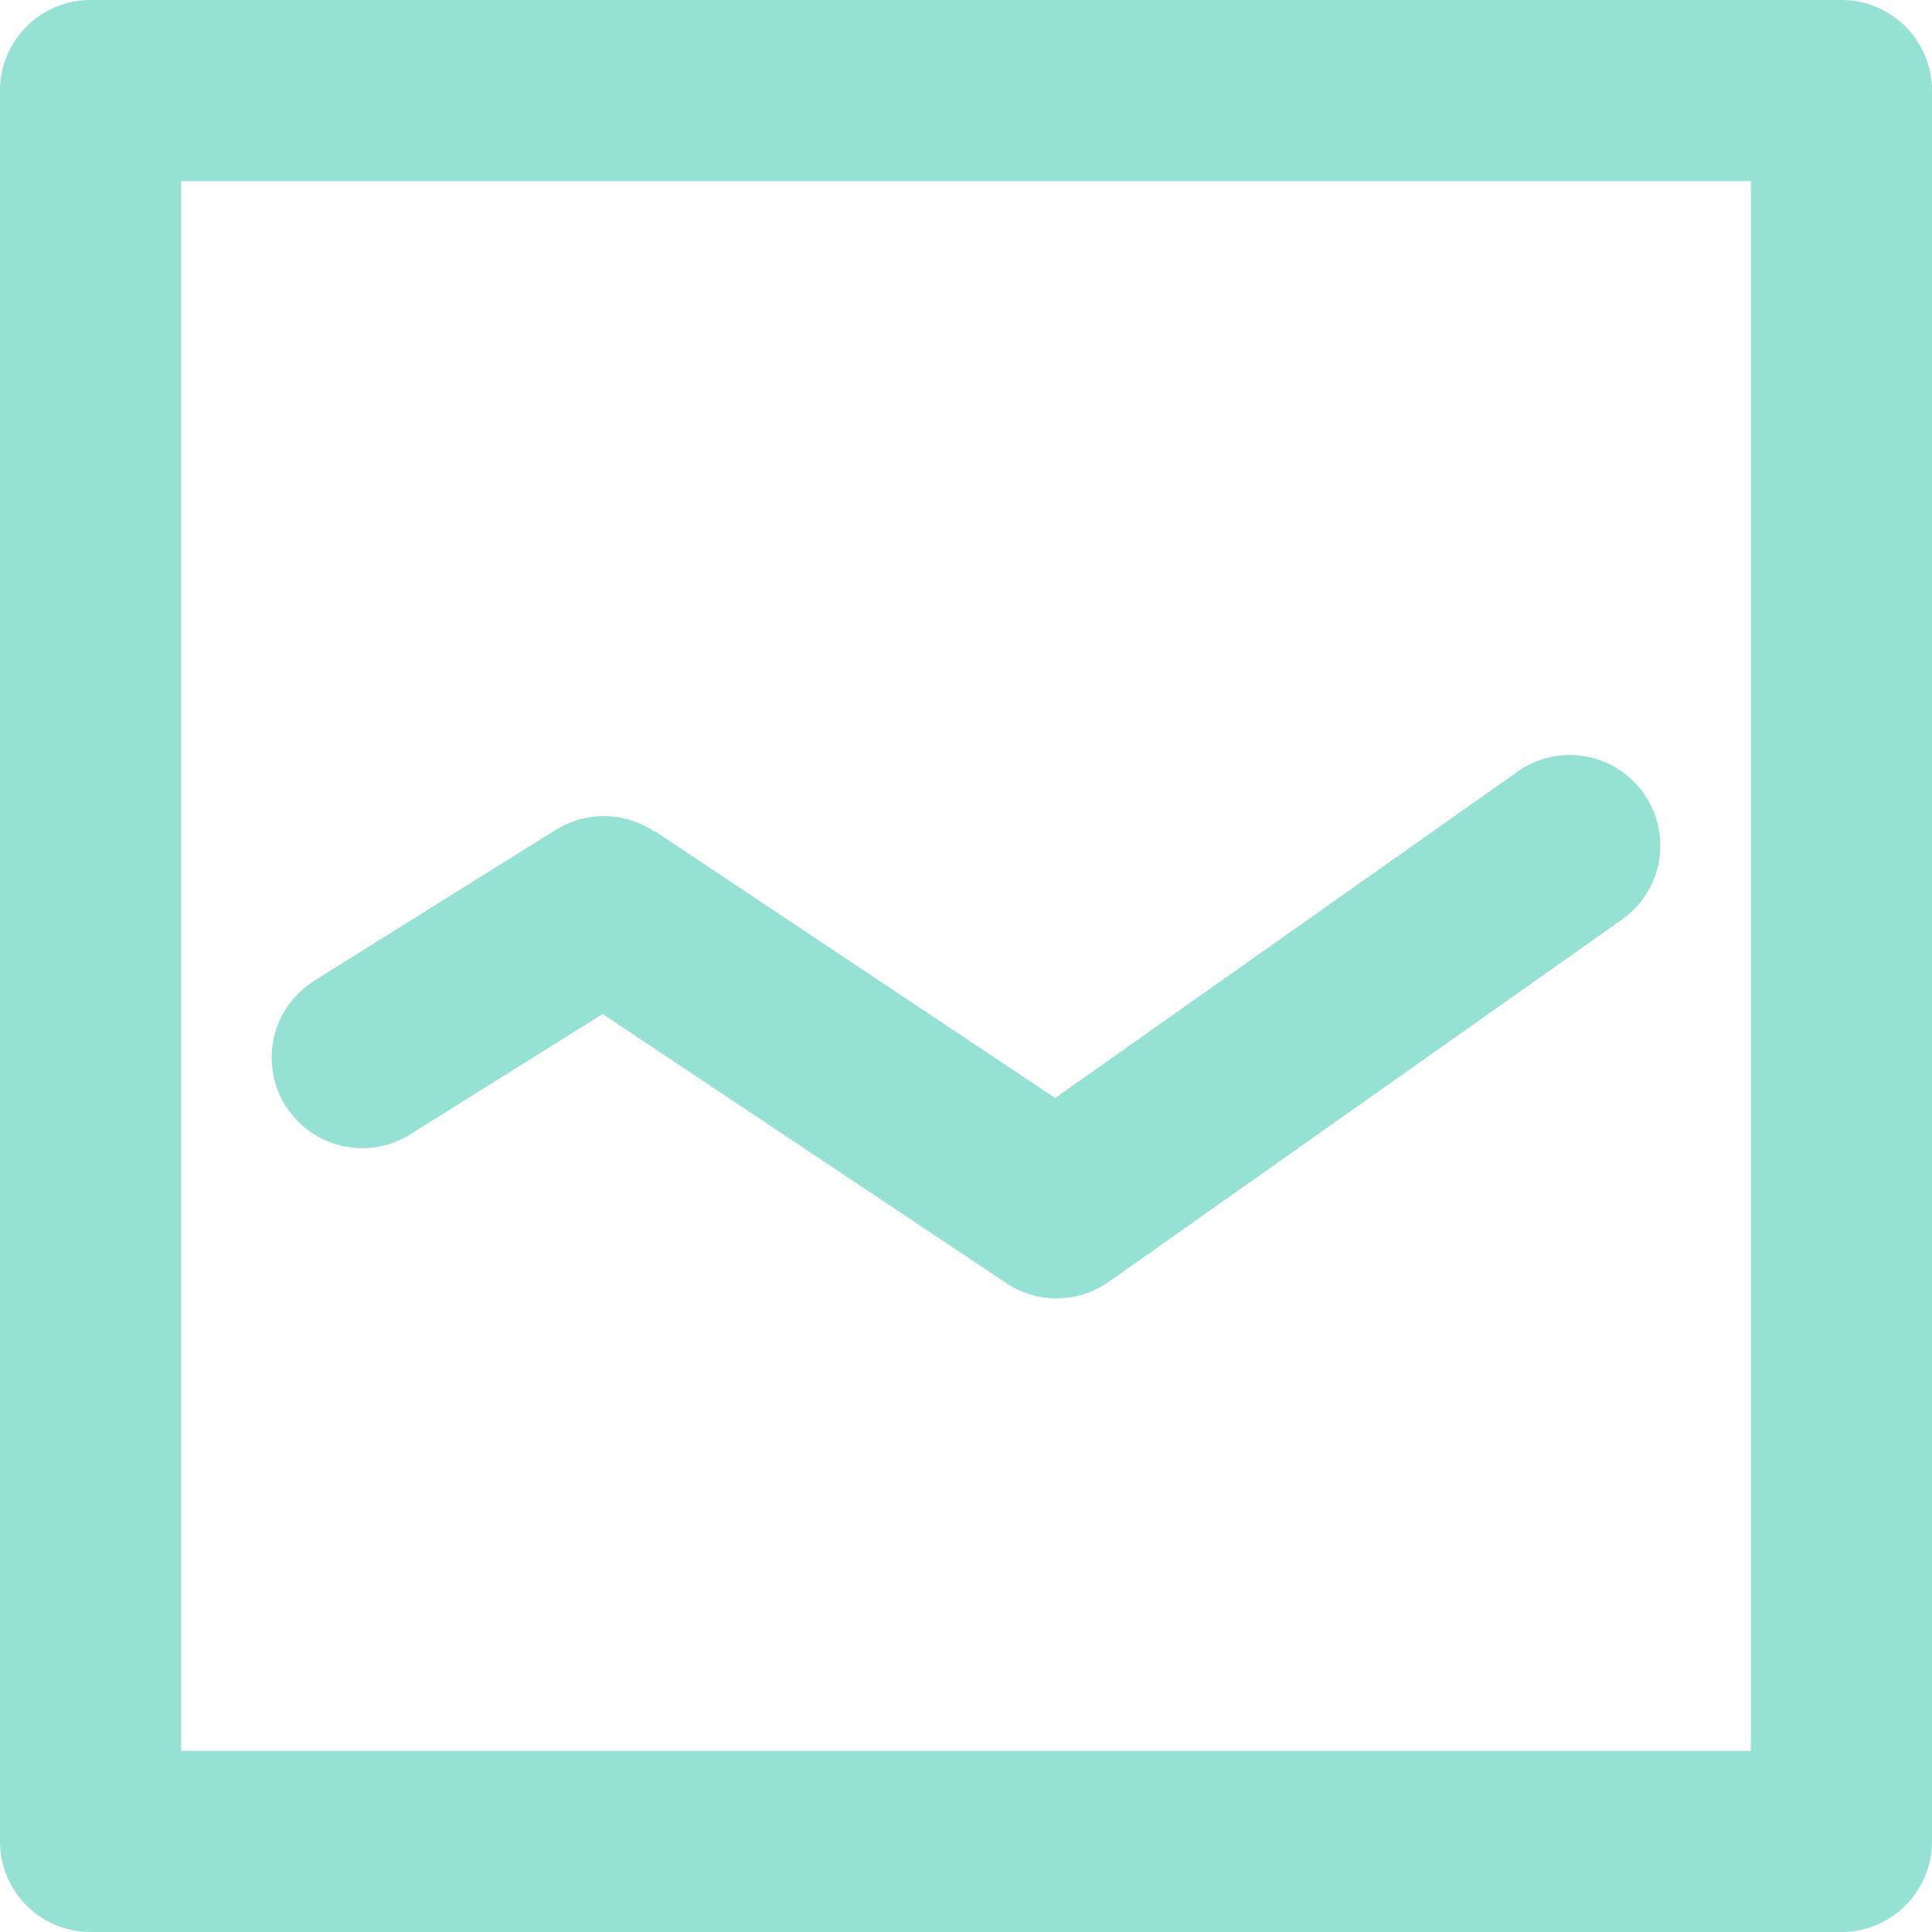
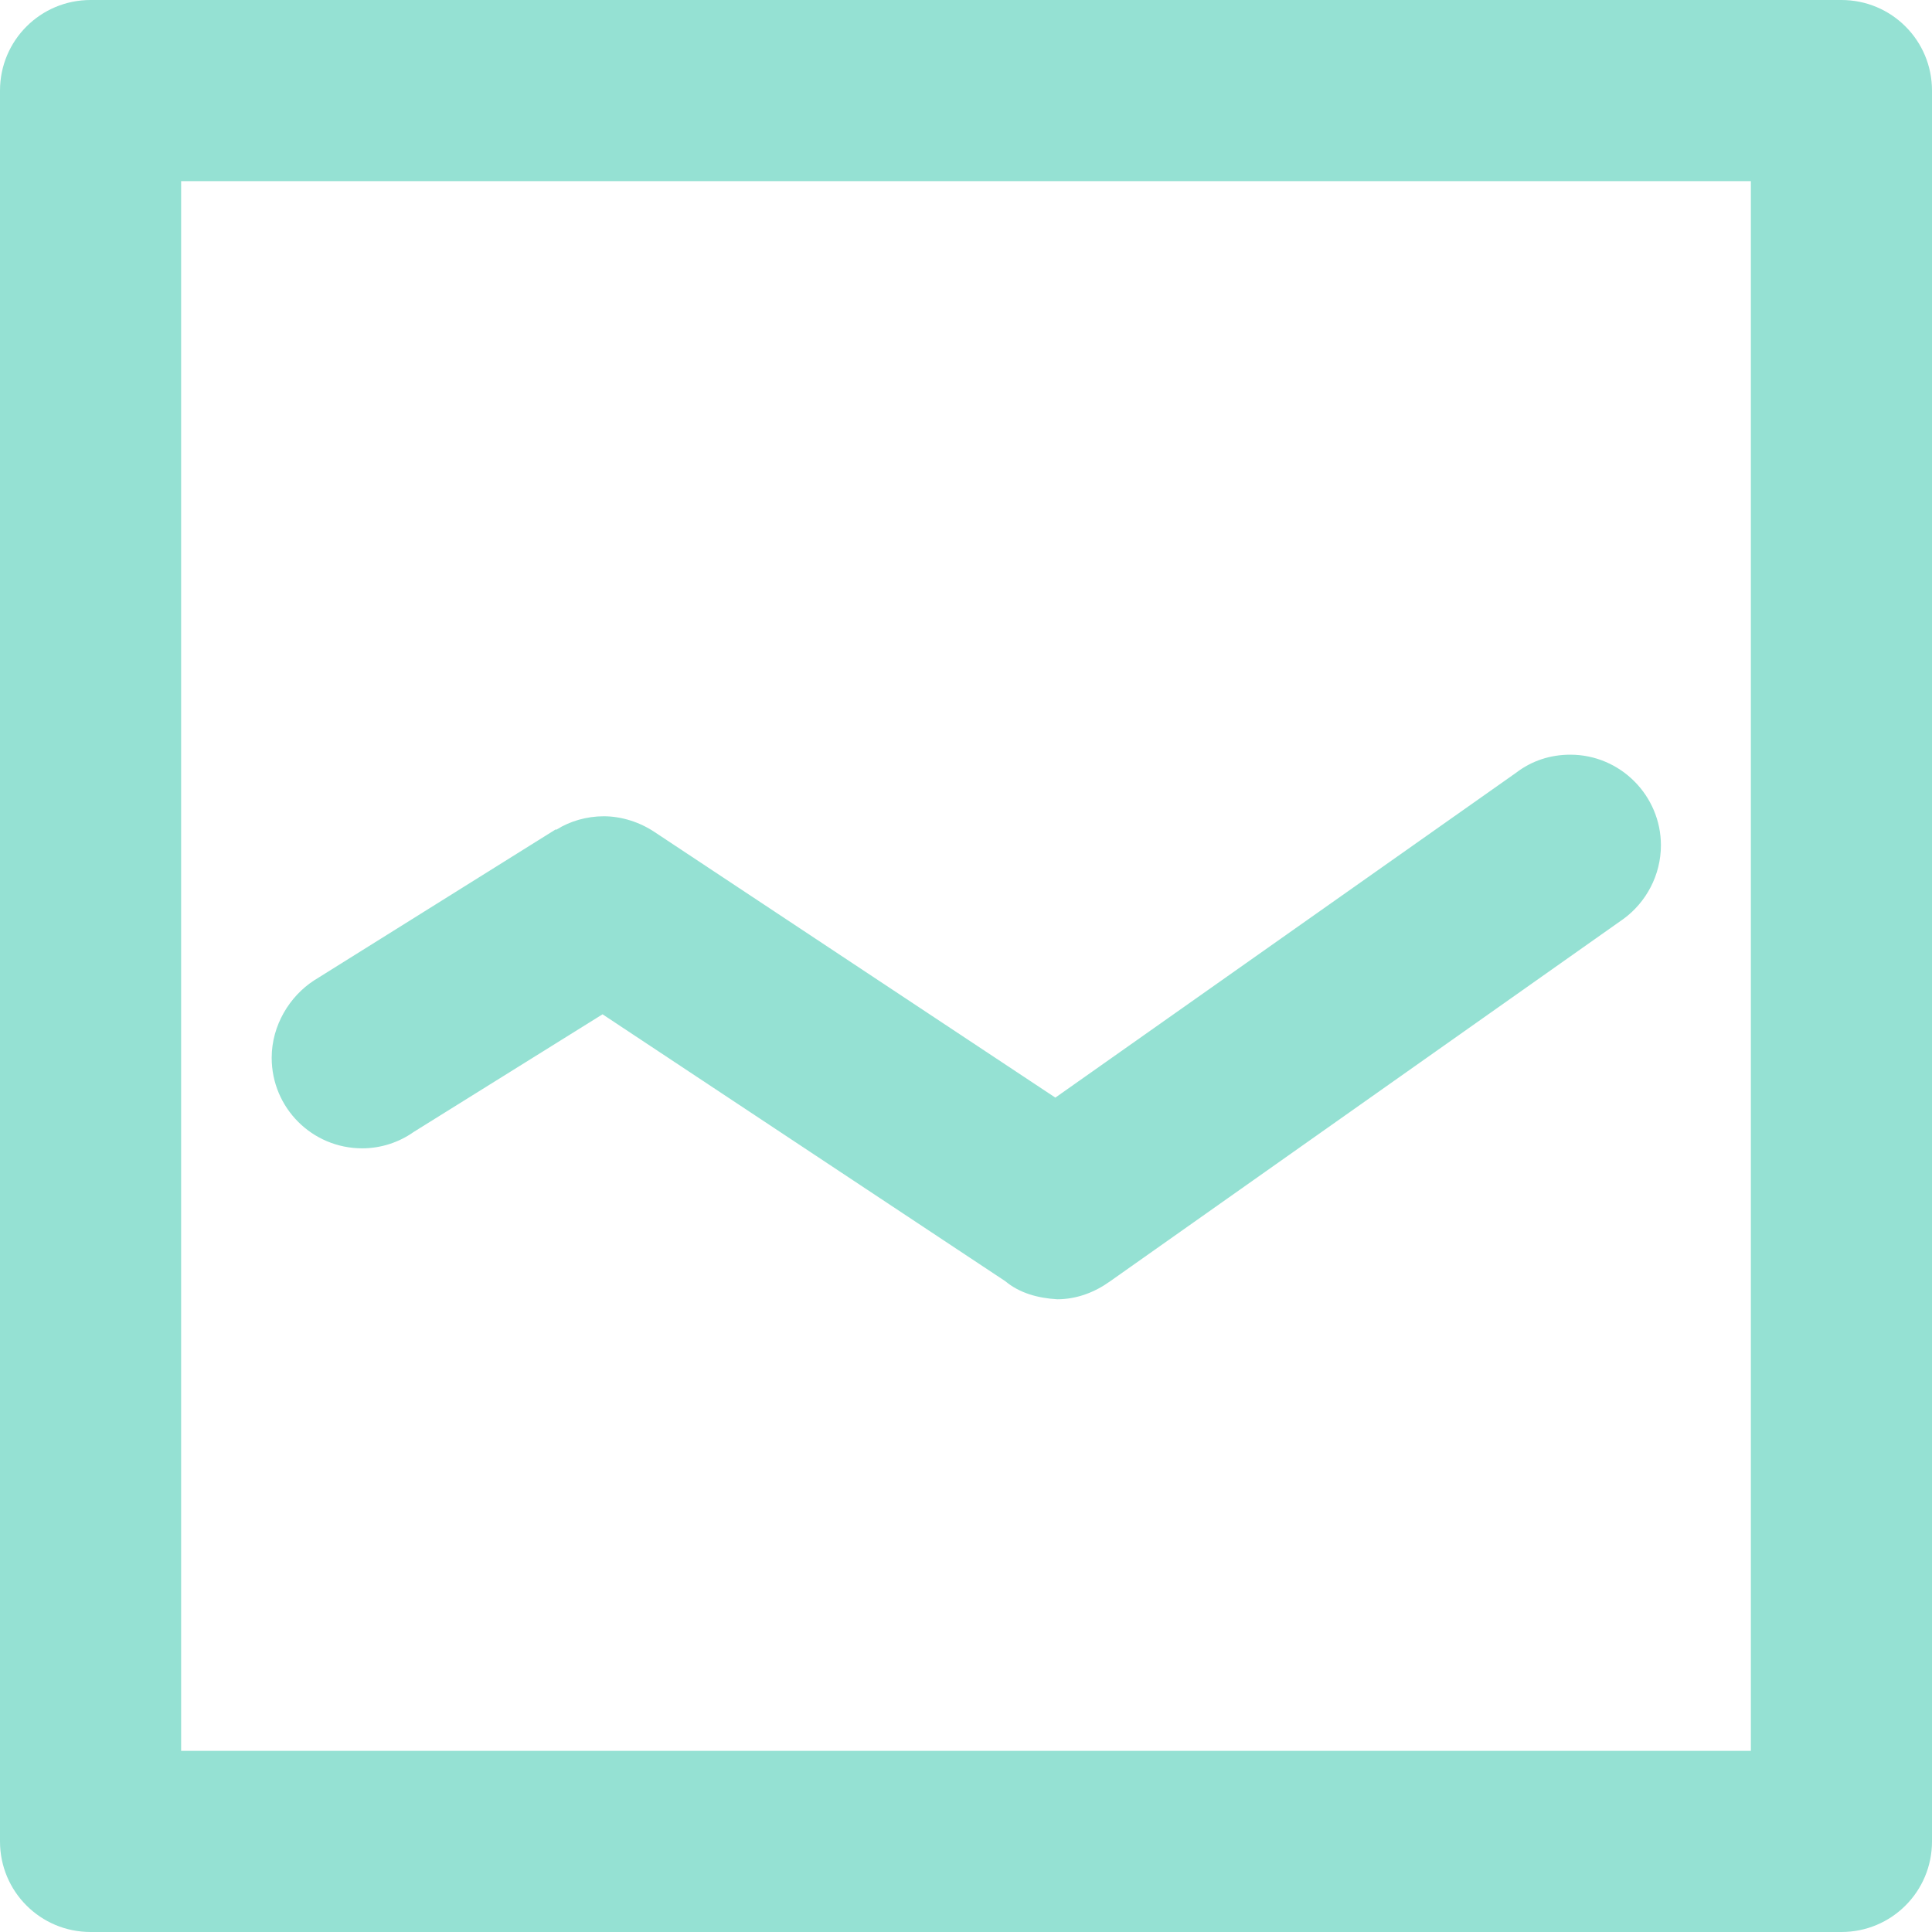
- <svg xmlns="http://www.w3.org/2000/svg" preserveAspectRatio="xMidYMid" width="32" height="32" viewBox="0 0 32 32">
+ <svg xmlns="http://www.w3.org/2000/svg" width="32" height="32" preserveAspectRatio="xMidYMid">
  <defs>
-     <style>
-       .cls-1 {
-         fill: #95e1d3;
-         fill-rule: evenodd;
-       }
-     </style>
+     <style>.cls-1 { fill: #95e1d3; fill-rule: evenodd; }</style>
  </defs>
-   <path d="M30.500,32.000 L1.500,32.000 C0.672,32.000 0.000,31.328 0.000,30.500 L0.000,1.500 C0.000,0.672 0.672,-0.000 1.500,-0.000 L30.500,-0.000 C31.328,-0.000 32.000,0.672 32.000,1.500 L32.000,30.500 C32.000,31.328 31.328,32.000 30.500,32.000 ZM29.000,3.000 L3.000,3.000 L3.000,29.000 L29.000,29.000 L29.000,3.000 ZM5.215,16.239 L5.215,16.237 L9.215,13.738 L9.215,13.739 C9.444,13.598 9.712,13.517 10.000,13.517 C10.311,13.517 10.600,13.612 10.840,13.775 L10.846,13.766 L17.477,18.186 L25.115,12.795 C25.363,12.613 25.669,12.506 26.000,12.506 C26.828,12.506 27.500,13.177 27.500,14.005 C27.500,14.505 27.255,14.948 26.878,15.221 L26.879,15.221 L18.379,21.222 L18.378,21.221 C18.132,21.400 17.828,21.505 17.500,21.505 C17.179,21.505 16.882,21.405 16.639,21.233 L9.982,16.795 L6.847,18.755 C6.606,18.920 6.314,19.017 6.000,19.017 C5.172,19.017 4.500,18.346 4.500,17.517 C4.500,16.976 4.786,16.503 5.215,16.239 Z" class="cls-1" />
+   <path d="M30.5 32h-29C.67 32 0 31.33 0 30.5v-29C0 .67.67 0 1.5 0h29c.83 0 1.5.67 1.5 1.5v29c0 .83-.67 1.5-1.5 1.5zM29 3H3v26h26V3zM5.2 16.24l4-2.5h.02c.22-.14.5-.22.78-.22.3 0 .6.1.84.26l6.64 4.4 7.63-5.38c.26-.2.57-.3.9-.3.83 0 1.5.68 1.5 1.5 0 .5-.25.95-.62 1.22l-8.5 6c-.25.18-.55.3-.88.3-.32-.02-.62-.1-.86-.3L9.98 16.8l-3.13 1.95c-.24.17-.54.27-.85.27-.83 0-1.5-.67-1.5-1.5 0-.54.3-1.02.7-1.28z" class="cls-1" />
</svg>
